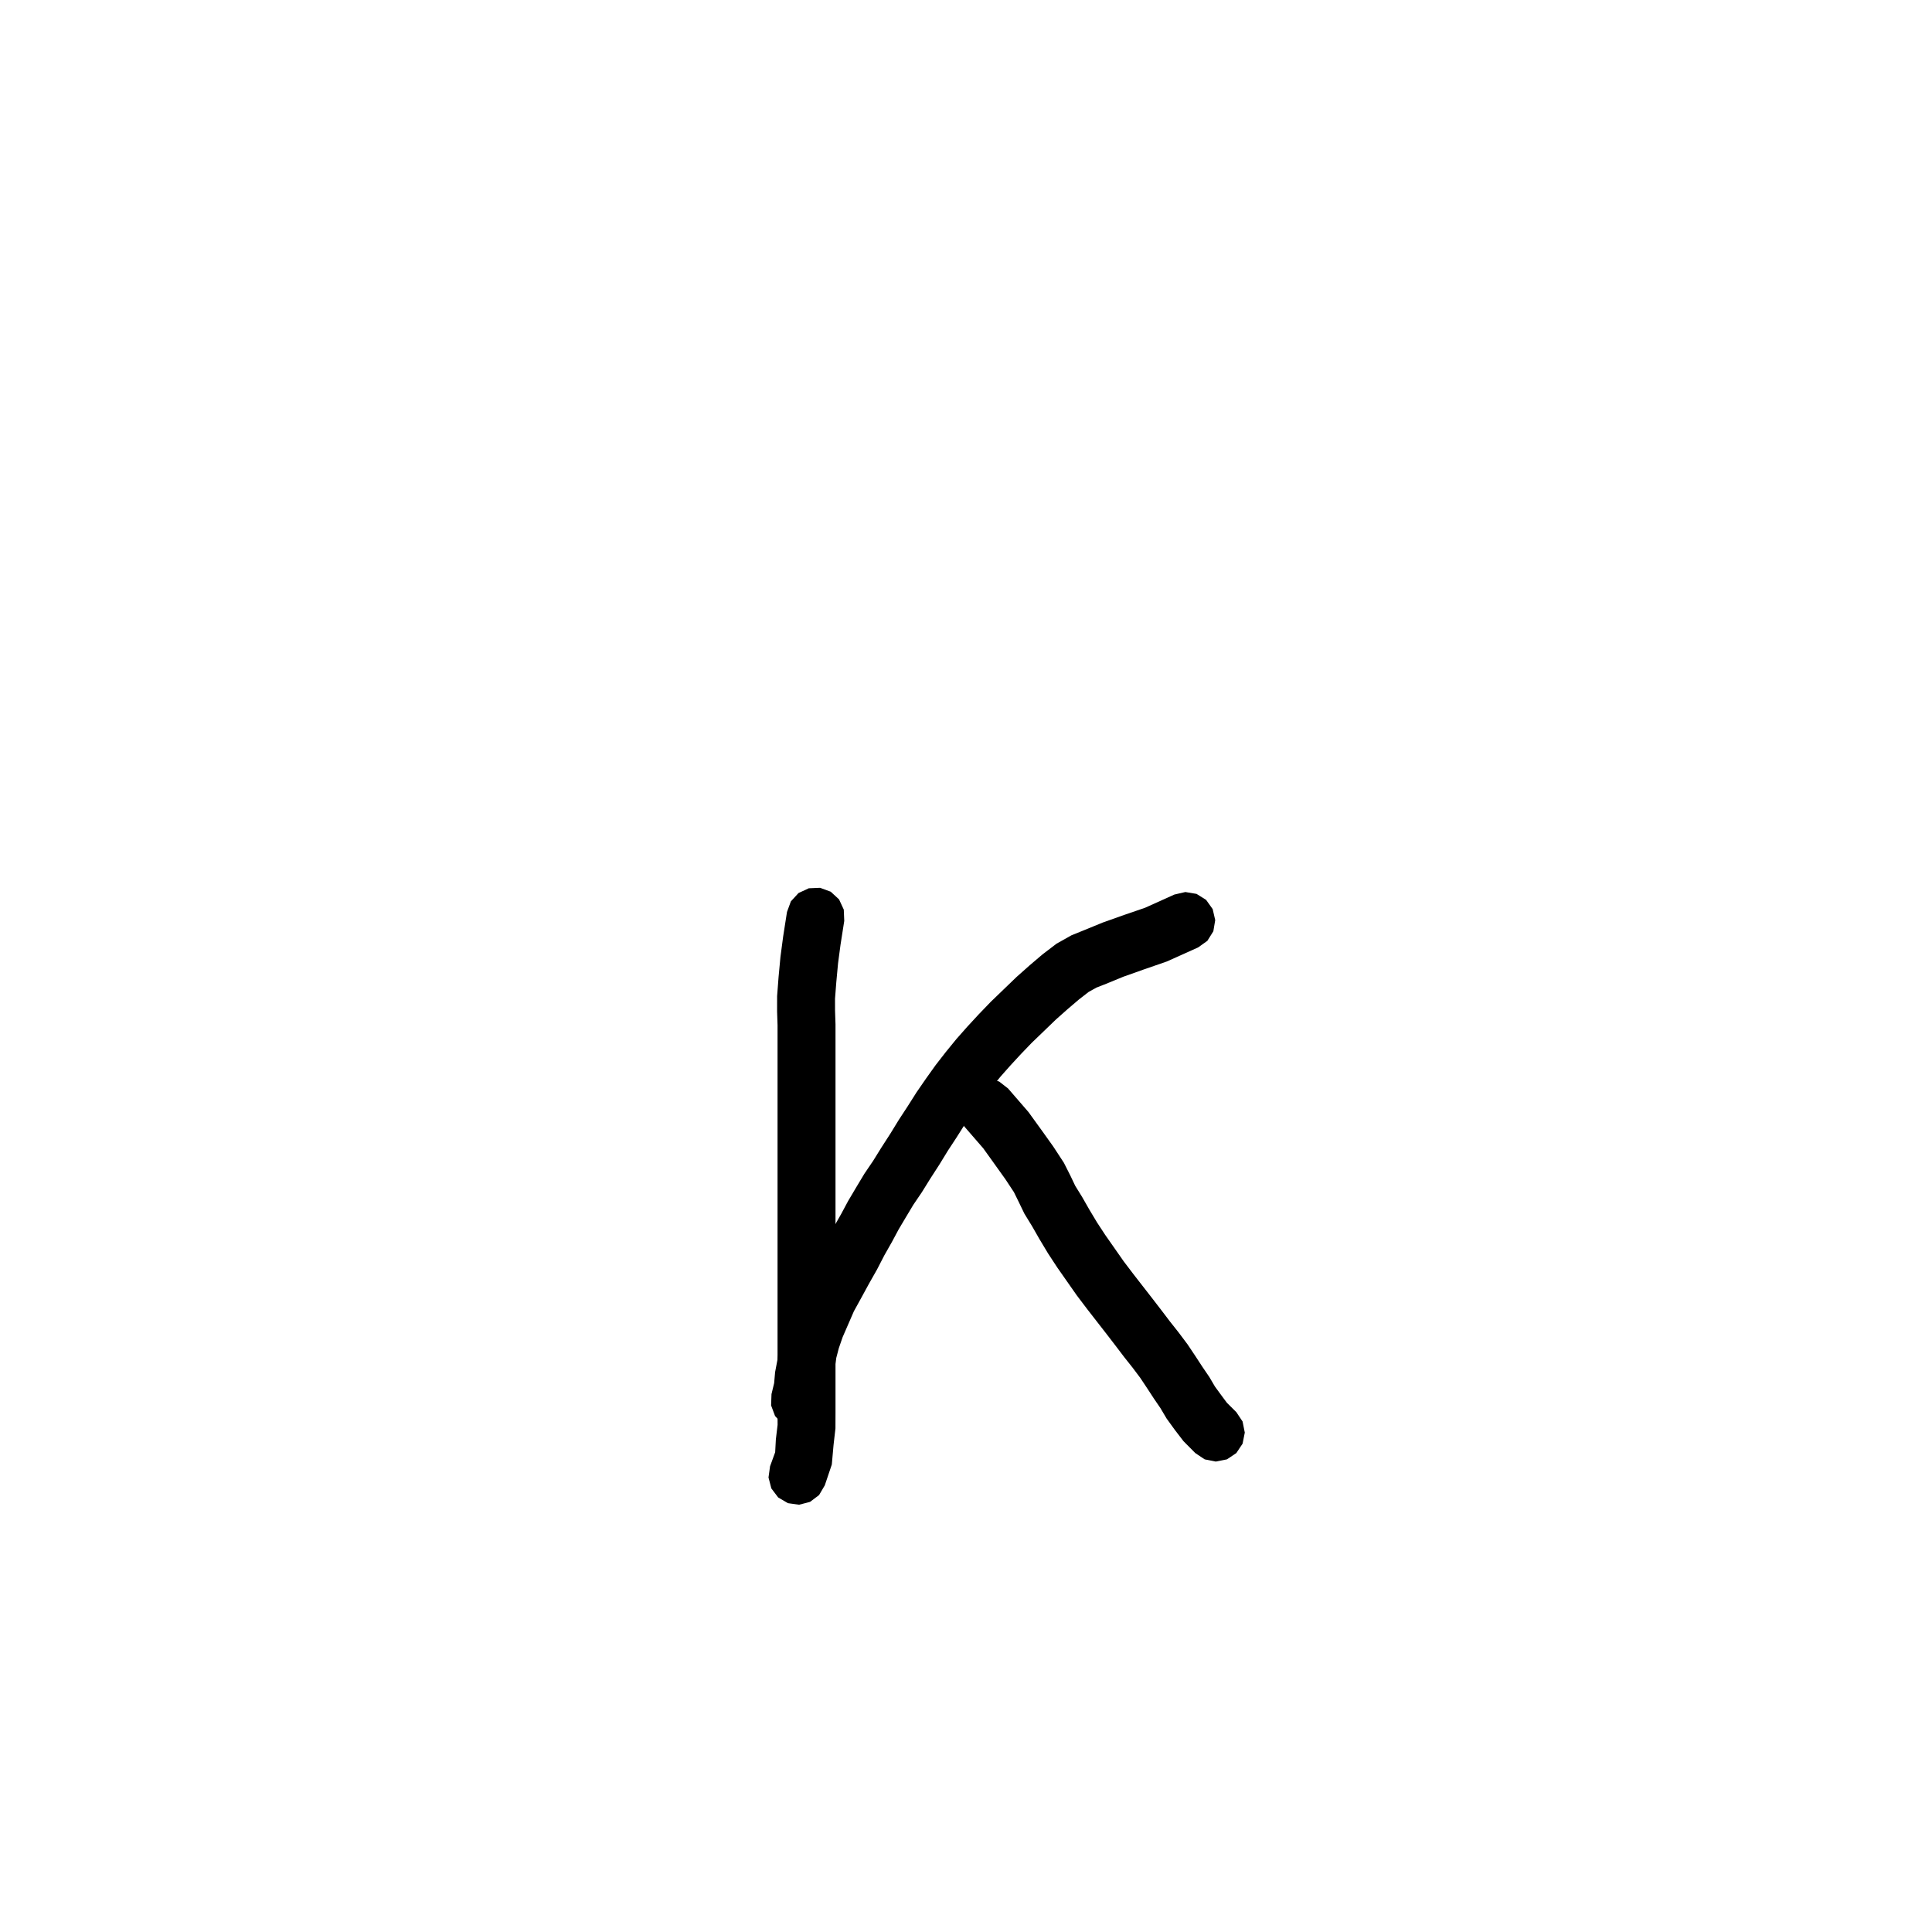
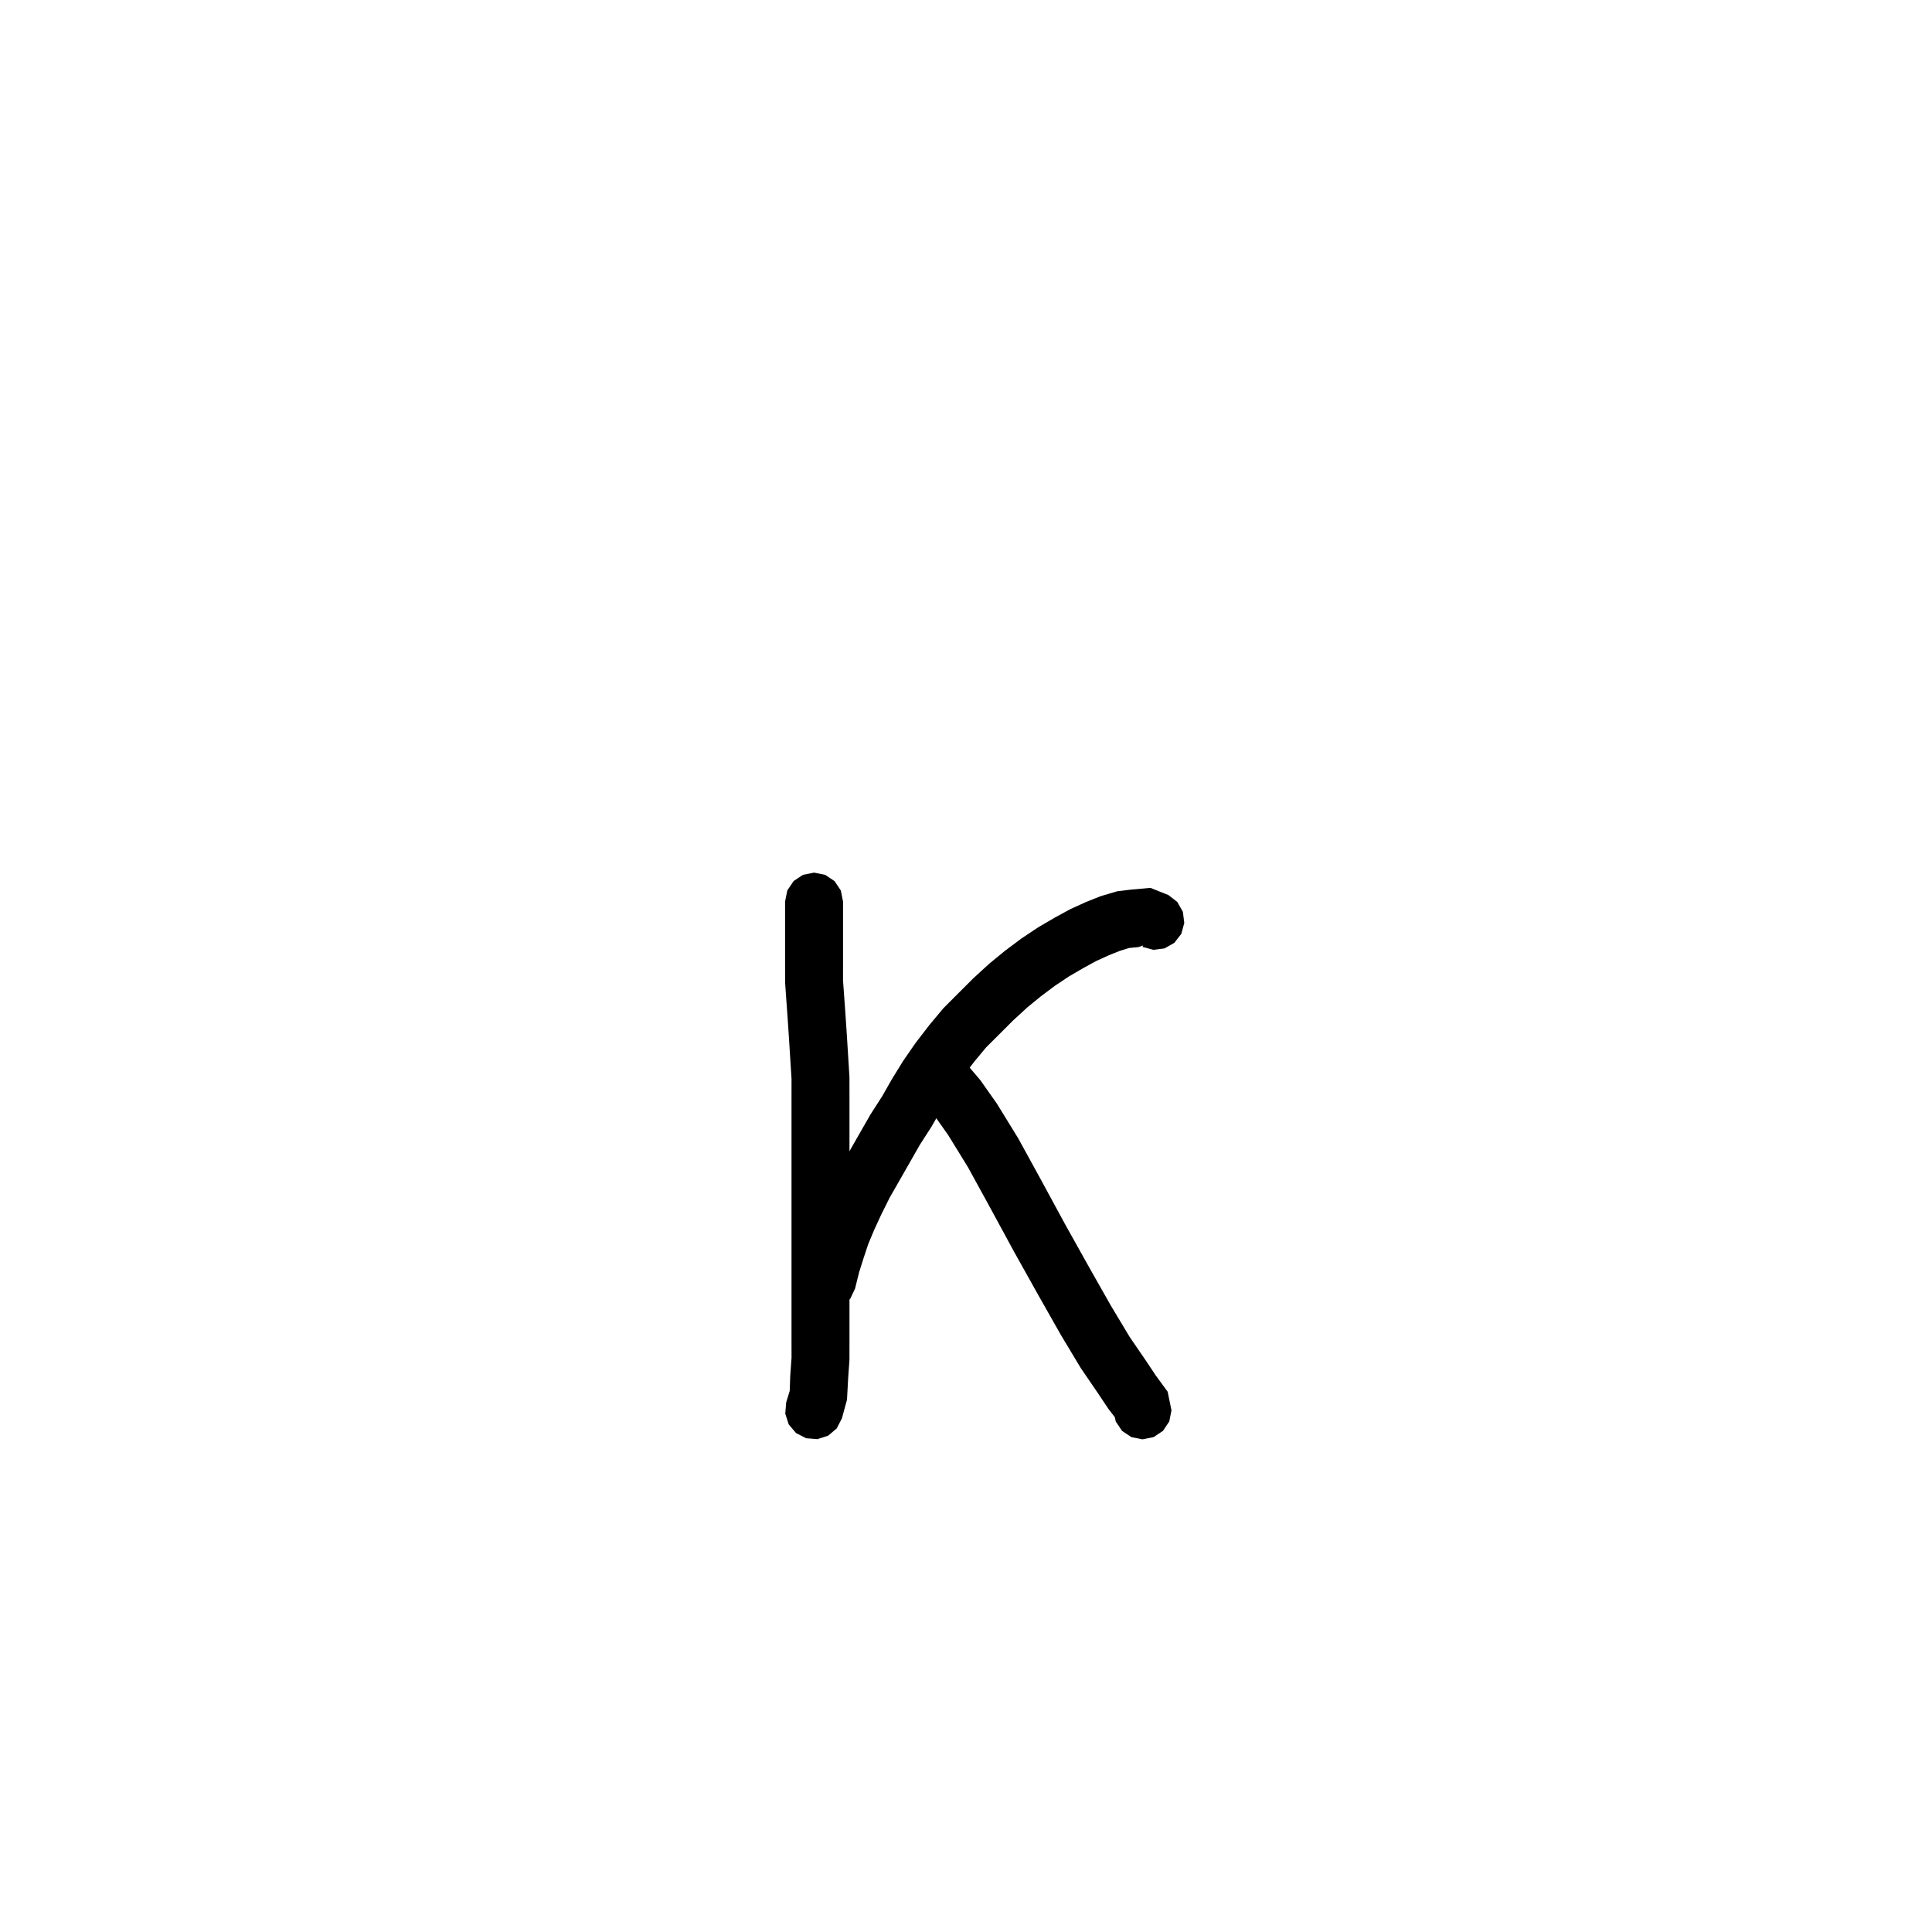
<svg xmlns="http://www.w3.org/2000/svg" viewBox="0 0 300 300" width="300" height="300">
-   <path d="M 122.203 141.61 L 121.608 145.421 L 121.189 148.579 L 120.894 151.737 L 120.67 154.679 L 120.667 157.067 L 120.737 159.183 L 120.737 161.371 L 120.737 163.56 L 120.737 165.819 L 120.737 168.503 L 120.737 171.257 L 120.737 173.799 L 120.737 176.341 L 120.737 179.024 L 120.737 181.425 L 120.737 183.897 L 120.737 186.368 L 120.737 188.981 L 120.737 191.523 L 120.737 193.995 L 120.737 196.395 L 120.737 198.796 L 120.737 200.985 L 120.737 203.104 L 120.737 205.222 L 120.737 207.341 L 120.737 209.318 L 120.737 211.295 L 120.737 213.272 L 120.737 215.179 L 120.737 217.156 L 120.737 219.345 L 120.745 221.258 L 120.475 223.506 L 120.368 225.503 L 119.574 227.682 L 119.332 229.421 L 119.774 231.121 L 120.832 232.522 L 122.346 233.411 L 124.085 233.653 L 125.784 233.211 L 127.185 232.153 L 128.075 230.639 L 129.164 227.405 L 129.434 224.364 L 129.728 221.811 L 129.737 219.345 L 129.737 217.156 L 129.737 215.179 L 129.737 213.272 L 129.737 211.295 L 129.737 209.318 L 129.737 207.341 L 129.737 205.222 L 129.737 203.104 L 129.737 200.985 L 129.737 198.796 L 129.737 196.395 L 129.737 193.995 L 129.737 191.523 L 129.737 188.981 L 129.737 186.368 L 129.737 183.897 L 129.737 181.425 L 129.737 179.024 L 129.737 176.341 L 129.737 173.799 L 129.737 171.257 L 129.737 168.503 L 129.737 165.819 L 129.737 163.56 L 129.737 161.371 L 129.736 159.038 L 129.665 156.917 L 129.662 155.069 L 129.862 152.503 L 130.132 149.588 L 130.513 146.72 L 131.095 142.999 L 131.022 141.245 L 130.284 139.652 L 128.992 138.463 L 127.344 137.859 L 125.589 137.931 L 123.996 138.67 L 122.807 139.961 Z" fill="black" fill-rule="nonzero" />
-   <path d="M 182.353 138.907 L 177.802 140.959 L 174.523 142.082 L 171.229 143.254 L 168.383 144.42 L 166.364 145.239 L 164.05 146.54 L 161.875 148.202 L 159.849 149.926 L 157.837 151.716 L 155.797 153.681 L 153.831 155.576 L 151.973 157.508 L 150.215 159.412 L 148.499 161.353 L 146.855 163.369 L 145.285 165.389 L 143.797 167.471 L 142.314 169.623 L 140.943 171.786 L 139.583 173.863 L 138.234 176.063 L 136.829 178.241 L 135.585 180.246 L 134.224 182.253 L 132.882 184.487 L 131.697 186.489 L 130.618 188.502 L 129.399 190.653 L 128.27 192.842 L 127.093 194.916 L 125.808 197.273 L 124.518 199.634 L 123.441 202.084 L 122.456 204.365 L 121.637 206.74 L 121.039 209.055 L 120.73 211.107 L 120.358 213.064 L 120.209 214.769 L 119.797 216.479 L 119.736 218.233 L 120.351 219.878 L 121.549 221.162 L 123.147 221.89 L 124.902 221.951 L 126.546 221.335 L 127.83 220.138 L 128.558 218.54 L 129.087 216.248 L 129.268 214.328 L 129.603 212.613 L 129.858 210.852 L 130.249 209.354 L 130.842 207.633 L 131.693 205.677 L 132.593 203.608 L 133.704 201.591 L 134.961 199.287 L 136.186 197.124 L 137.315 194.935 L 138.498 192.85 L 139.537 190.908 L 140.612 189.097 L 141.812 187.094 L 143.134 185.146 L 144.432 183.056 L 145.852 180.855 L 147.186 178.678 L 148.51 176.659 L 149.822 174.585 L 151.164 172.641 L 152.5 170.768 L 153.896 168.976 L 155.359 167.178 L 156.892 165.447 L 158.523 163.68 L 160.195 161.94 L 162.042 160.162 L 163.957 158.315 L 165.758 156.715 L 167.546 155.191 L 169.042 154.028 L 170.259 153.352 L 171.771 152.758 L 174.433 151.665 L 177.495 150.577 L 181.182 149.3 L 186.047 147.114 L 187.476 146.095 L 188.407 144.607 L 188.698 142.875 L 188.304 141.164 L 187.285 139.734 L 185.796 138.803 L 184.064 138.513 Z" fill="black" fill-rule="nonzero" />
-   <path d="M 149.729 174.91 L 152.683 178.314 L 154.416 180.73 L 156.128 183.125 L 157.444 185.122 L 158.127 186.512 L 159.071 188.463 L 160.274 190.428 L 161.393 192.386 L 162.734 194.62 L 164.163 196.802 L 165.684 198.976 L 167.217 201.164 L 168.838 203.302 L 170.338 205.231 L 171.814 207.128 L 173.211 208.944 L 174.571 210.734 L 175.905 212.418 L 177.068 213.967 L 178.113 215.538 L 179.185 217.181 L 180.192 218.654 L 181.149 220.268 L 182.422 222.027 L 183.775 223.789 L 185.608 225.634 L 187.068 226.61 L 188.79 226.952 L 190.512 226.61 L 191.972 225.634 L 192.947 224.174 L 193.29 222.452 L 192.947 220.73 L 191.972 219.27 L 190.51 217.82 L 189.649 216.663 L 188.663 215.315 L 187.785 213.822 L 186.673 212.188 L 185.626 210.583 L 184.412 208.765 L 183.033 206.924 L 181.683 205.219 L 180.36 203.477 L 178.932 201.621 L 177.442 199.706 L 175.976 197.821 L 174.49 195.863 L 173.057 193.815 L 171.613 191.752 L 170.359 189.838 L 169.157 187.835 L 168.017 185.839 L 166.96 184.132 L 166.209 182.553 L 165.198 180.553 L 163.548 178.031 L 161.729 175.483 L 159.696 172.673 L 156.53 169.016 L 155.143 167.939 L 153.45 167.474 L 151.708 167.693 L 150.182 168.562 L 149.105 169.949 L 148.641 171.642 L 148.86 173.384 Z" fill="black" fill-rule="nonzero" />
+   <path d="M 121.906 140 L 121.906 142.333 L 121.906 144.8 L 121.906 147.2 L 121.906 149.8 L 121.909 152.567 L 122.118 155.521 L 122.317 158.31 L 122.516 161.29 L 122.715 164.481 L 122.908 167.536 L 122.906 170.8 L 122.906 174.4 L 122.906 178 L 122.906 181.8 L 122.906 185.8 L 122.906 189.6 L 122.906 193.4 L 122.906 197.4 L 122.906 201 L 122.906 204.4 L 122.906 207.8 L 122.909 210.85 L 122.714 213.536 L 122.625 215.982 L 122.079 217.764 L 121.936 219.514 L 122.473 221.185 L 123.608 222.524 L 125.17 223.327 L 126.92 223.471 L 128.592 222.934 L 129.931 221.798 L 130.733 220.236 L 131.521 217.351 L 131.698 214.064 L 131.904 211.15 L 131.906 207.8 L 131.906 204.4 L 131.906 201 L 131.906 197.4 L 131.906 193.4 L 131.906 189.6 L 131.906 185.8 L 131.906 181.8 L 131.906 178 L 131.906 174.4 L 131.906 170.8 L 131.904 167.264 L 131.697 163.919 L 131.497 160.71 L 131.296 157.69 L 131.095 154.879 L 130.903 152.233 L 130.906 149.8 L 130.906 147.2 L 130.906 144.8 L 130.906 142.333 L 130.906 140 L 130.564 138.278 L 129.588 136.818 L 128.128 135.843 L 126.406 135.5 L 124.684 135.843 L 123.224 136.818 L 122.249 138.278 Z" fill="black" fill-rule="nonzero" />
+   <path d="M 132.772 200.091 L 133.406 197.547 L 134.087 195.387 L 134.82 193.18 L 135.725 191.012 L 136.861 188.552 L 138.173 185.925 L 139.713 183.233 L 141.313 180.433 L 142.853 177.735 L 144.653 174.935 L 146.278 172.094 L 147.773 169.663 L 149.44 167.255 L 151.32 164.811 L 153.129 162.634 L 155.188 160.582 L 157.317 158.452 L 159.559 156.396 L 161.58 154.744 L 163.807 153.072 L 165.991 151.616 L 168.221 150.318 L 170.219 149.225 L 172.179 148.336 L 173.893 147.647 L 175.333 147.203 L 176.774 147.064 L 177.515 146.799 L 177.394 147.025 L 179.087 147.489 L 180.829 147.269 L 182.355 146.4 L 183.431 145.012 L 183.895 143.319 L 183.675 141.577 L 182.806 140.052 L 181.419 138.975 L 178.631 137.868 L 175.638 138.136 L 173.479 138.397 L 170.92 139.153 L 168.634 140.064 L 166.194 141.175 L 163.792 142.482 L 161.221 143.984 L 158.605 145.728 L 156.033 147.656 L 153.653 149.604 L 151.096 151.948 L 148.824 154.218 L 146.483 156.566 L 144.292 159.189 L 142.173 161.945 L 140.24 164.737 L 138.535 167.506 L 136.96 170.265 L 135.16 173.065 L 133.499 175.967 L 131.899 178.767 L 130.24 181.675 L 128.752 184.648 L 127.487 187.388 L 126.393 190.02 L 125.525 192.613 L 124.74 195.12 L 124.041 197.909 L 123.955 199.662 L 124.548 201.315 L 125.727 202.616 L 127.315 203.366 L 129.069 203.451 L 130.721 202.859 L 132.022 201.679 Z" fill="black" fill-rule="nonzero" />
+   <path d="M 146.829 172.269 L 143.706 171.267 L 145.006 173.1 L 147.235 176.256 L 150.312 181.255 L 153.656 187.355 L 157.464 194.371 L 161.284 201.206 L 164.717 207.263 L 167.81 212.416 L 170.481 216.324 L 172.13 218.795 L 173.499 220.566 L 172.906 219 L 173.249 220.722 L 174.224 222.182 L 175.684 223.157 L 177.406 223.5 L 179.128 223.157 L 180.588 222.182 L 181.564 220.722 L 181.906 219 L 181.313 216.101 L 179.483 213.605 L 177.932 211.276 L 175.403 207.584 L 172.496 202.737 L 169.128 196.794 L 165.348 190.029 L 161.557 183.045 L 158.101 176.745 L 154.777 171.344 L 152.206 167.7 L 149.106 164.067 L 143.983 163.731 L 142.458 164.6 L 141.381 165.988 L 140.918 167.681 L 141.137 169.423 L 142.007 170.948 L 143.394 172.025 L 145.087 172.489 Z" fill="black" fill-rule="nonzero" />
</svg>
